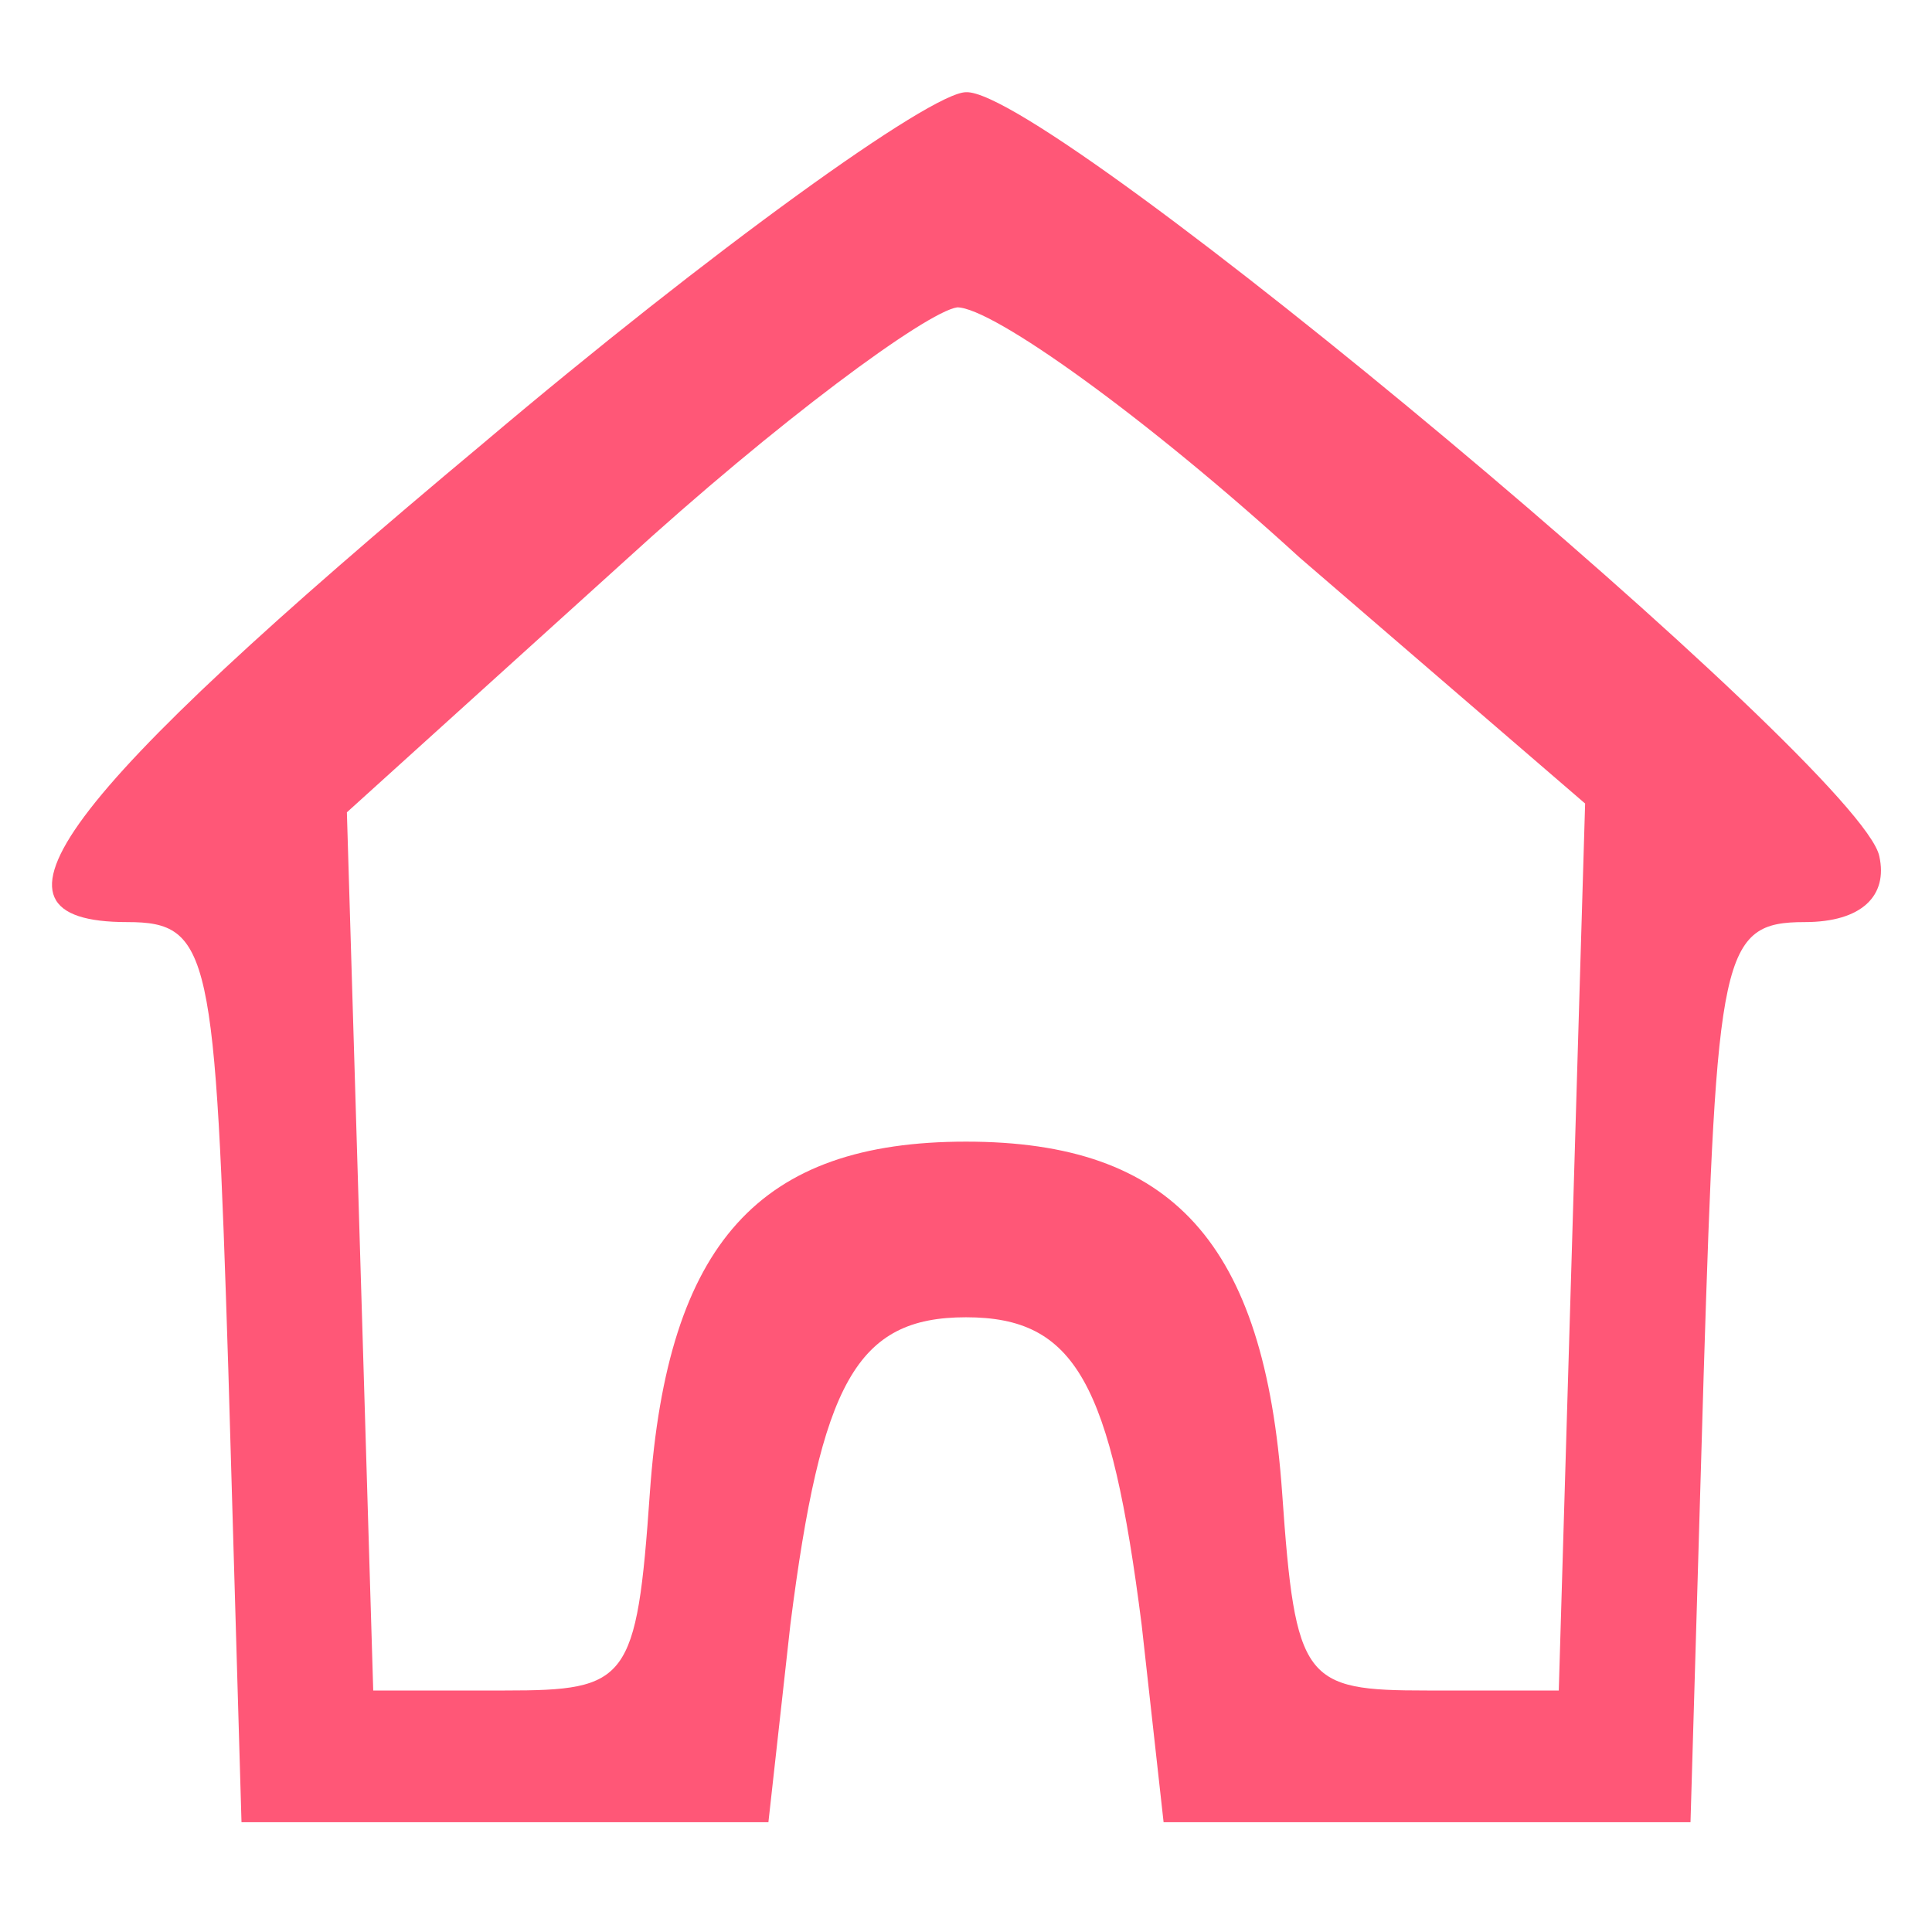
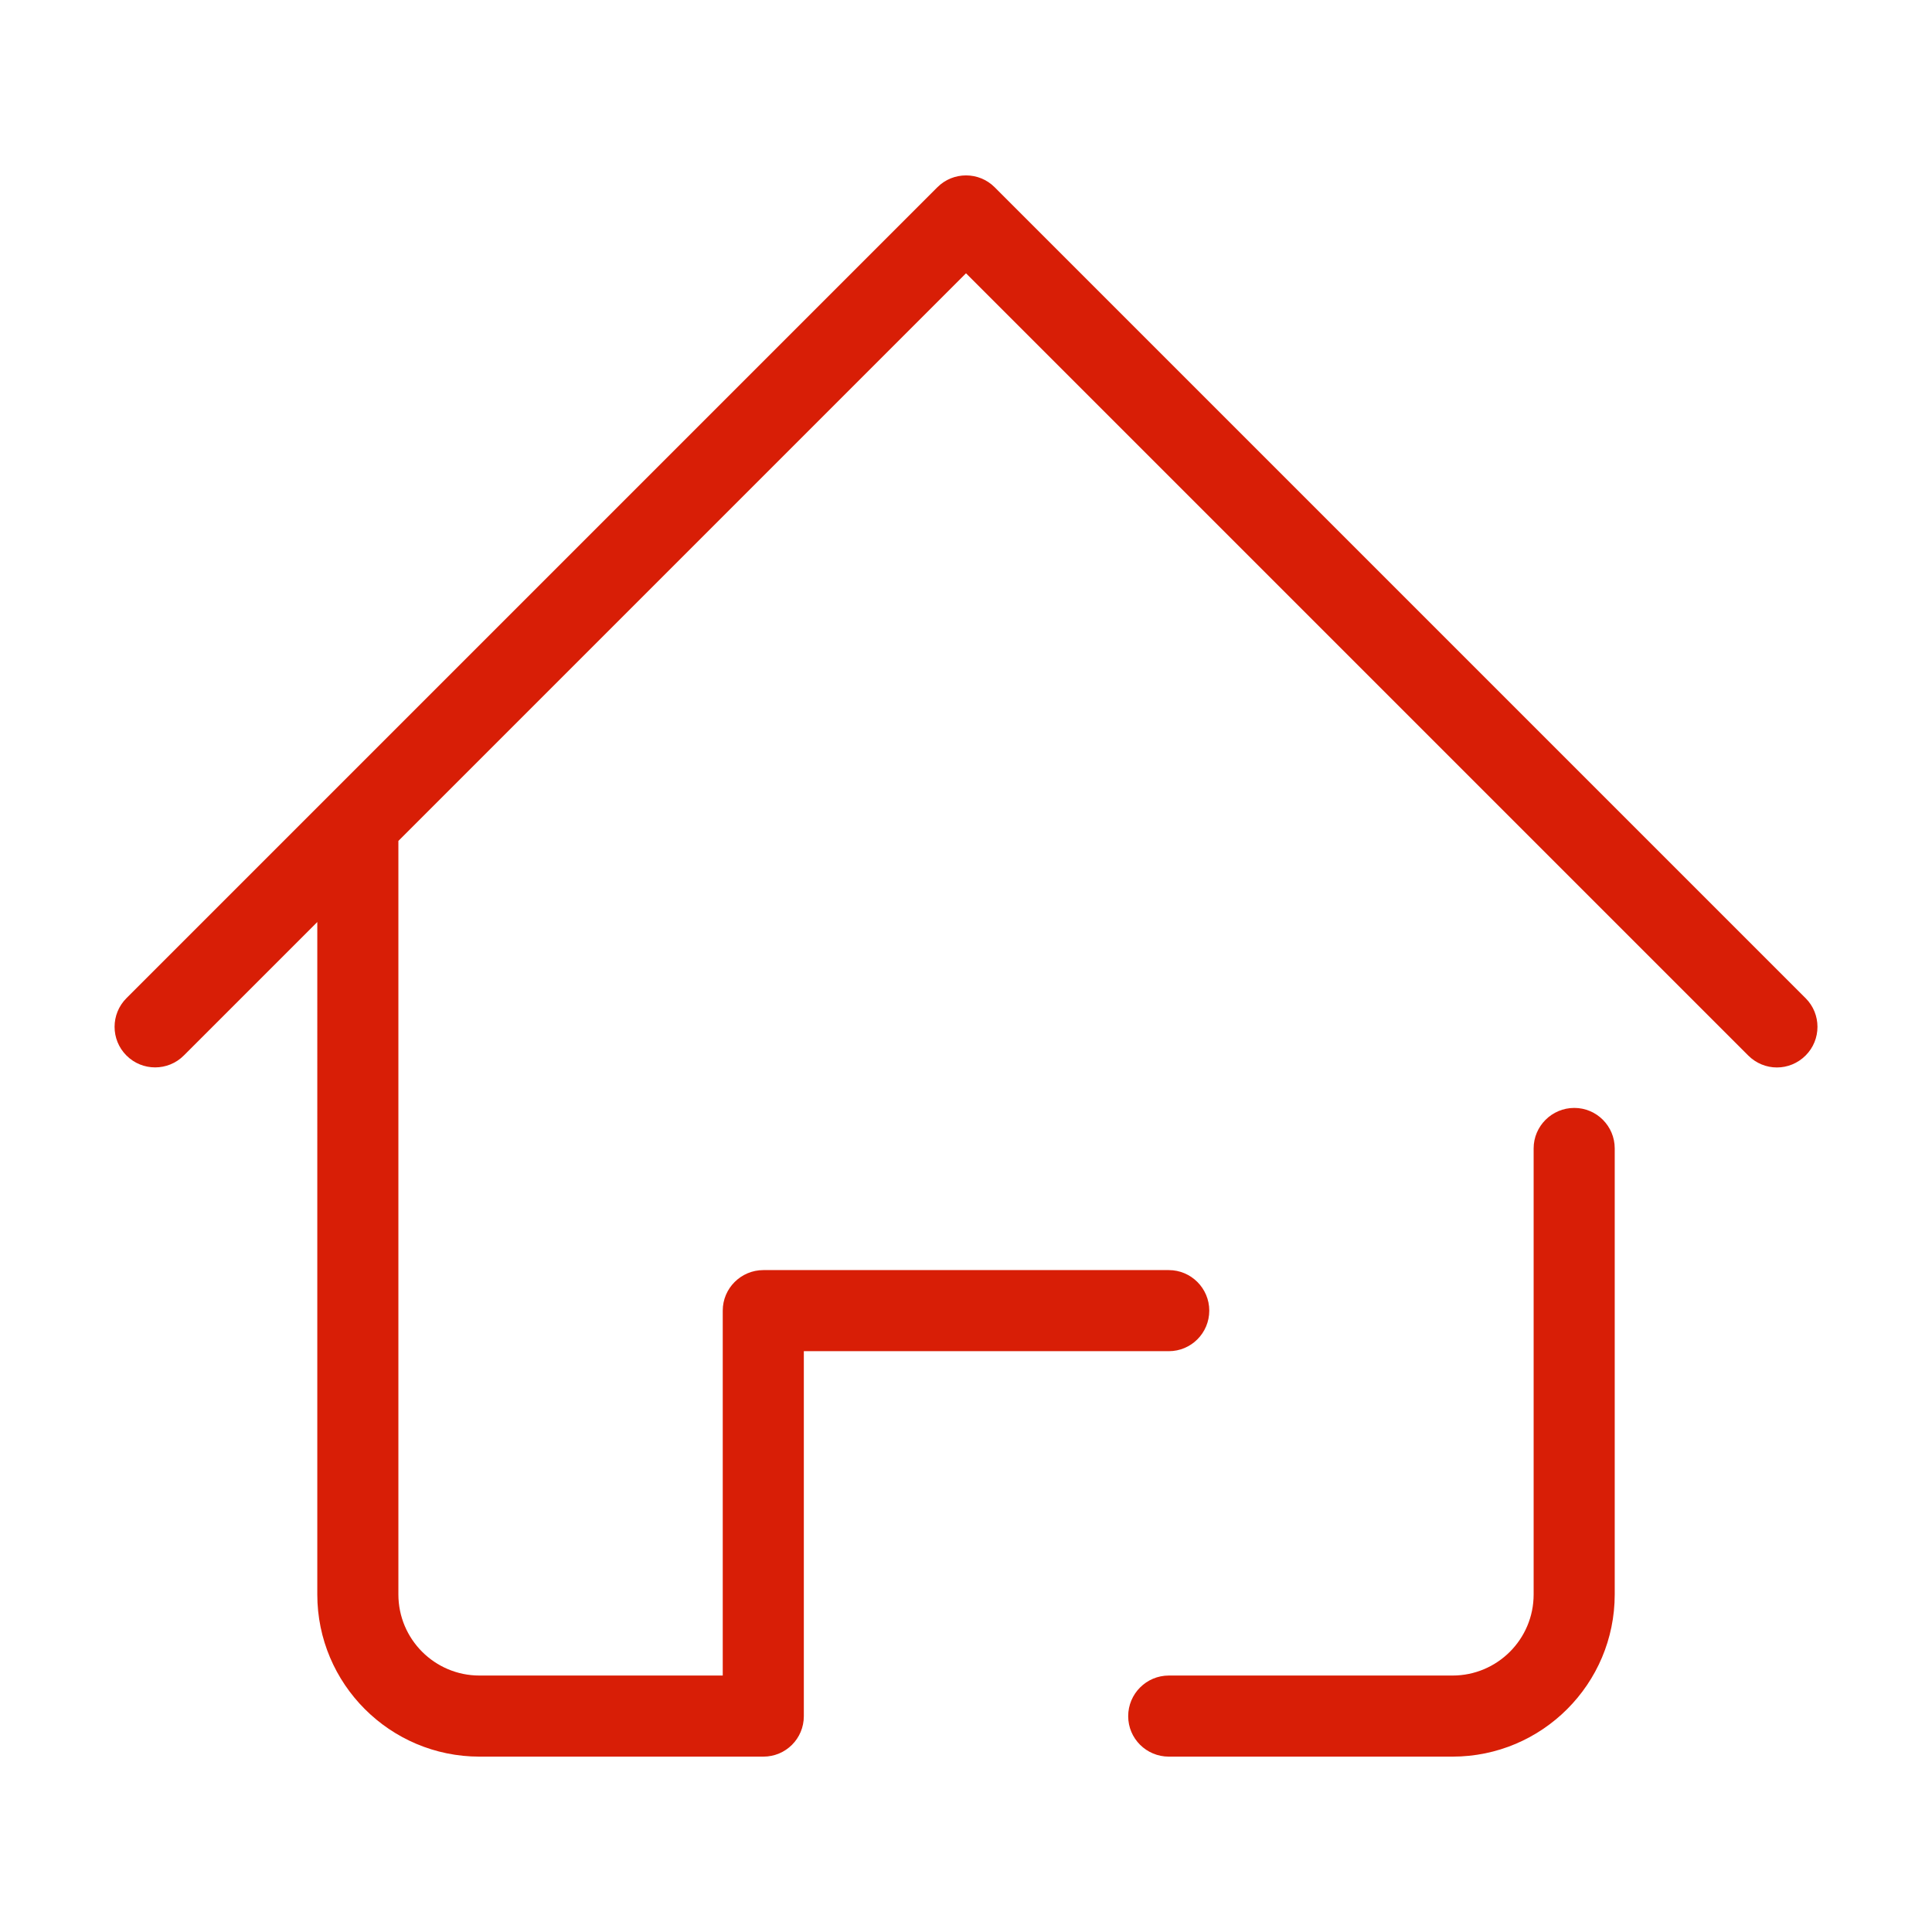
- <svg xmlns="http://www.w3.org/2000/svg" version="1.0" width="44pt" height="44pt" viewBox="0 0 44 44" preserveAspectRatio="xMidYMid meet">
-   <g transform="translate(0,44) scale(0.1,-0.1)" fill="#ff5777" stroke="none">
-     <path d="M110 339 c-97 -81 -118 -109 -81 -109 19 0 20 -7 23 -102 l3 -103 60 0 60 0 5 45 c7 55 15 70 40 70 25 0 33 -15 40 -70 l5 -45 60 0 60 0 3 102 c3 96 4 103 23 103 13 0 19 6 17 15 -4 20 -189 175 -208 174 -8 0 -58 -36 -110 -80z m186 -26 l65 -56 -3 -101 -3 -101 -30 0 c-28 0 -30 2 -33 45 -4 57 -25 80 -72 80 -47 0 -68 -23 -72 -80 -3 -43 -5 -45 -33 -45 l-30 0 -3 100 -3 100 63 57 c35 32 69 57 76 58 8 0 43 -25 78 -57z" />
-   </g>
+ <svg xmlns="http://www.w3.org/2000/svg" t="1605106630839" class="icon" viewBox="0 0 1024 1024" version="1.1" p-id="3561" width="44" height="44">
+   <defs>
+     <style type="text/css" />
+   </defs>
+   <path d="M956.999 559.445c-4.205 4.189-9.658 6.332-15.205 6.332-5.532 0-10.984-2.143-15.19-6.332L512.005 144.846 97.421 559.445c-8.362 8.394-22.033 8.394-30.395 0-8.394-8.362-8.394-22.033 0-30.395l429.789-429.789c8.362-8.394 22.033-8.394 30.395 0l429.789 429.789C965.393 537.412 965.393 551.082 956.999 559.445L956.999 559.445zM769.878 931.049 619.5 931.049c-11.88 0-21.538-9.562-21.538-21.441s9.658-21.538 21.538-21.538L769.878 888.07c23.728 0 42.979-19.251 42.979-42.979L812.857 608.676c0-11.8 9.658-21.458 21.538-21.458s21.441 9.658 21.441 21.458l0 236.415C855.835 892.531 817.317 931.049 769.878 931.049L769.878 931.049zM619.5 716.155 426.047 716.155l0 193.453c0 11.88-9.562 21.441-21.441 21.441L254.131 931.049c-47.424 0-85.958-38.518-85.958-85.958L168.174 436.84c0-11.88 9.658-21.538 21.538-21.538 11.8 0 21.441 9.658 21.441 21.538l0 408.251c0 23.728 19.267 42.979 42.979 42.979l128.937 0L383.068 694.634c0-11.8 9.658-21.458 21.538-21.458l214.894 0c11.8 0 21.441 9.658 21.441 21.458C640.941 706.593 631.3 716.155 619.5 716.155L619.5 716.155z" p-id="3562" fill="#d81e06" />
</svg>
